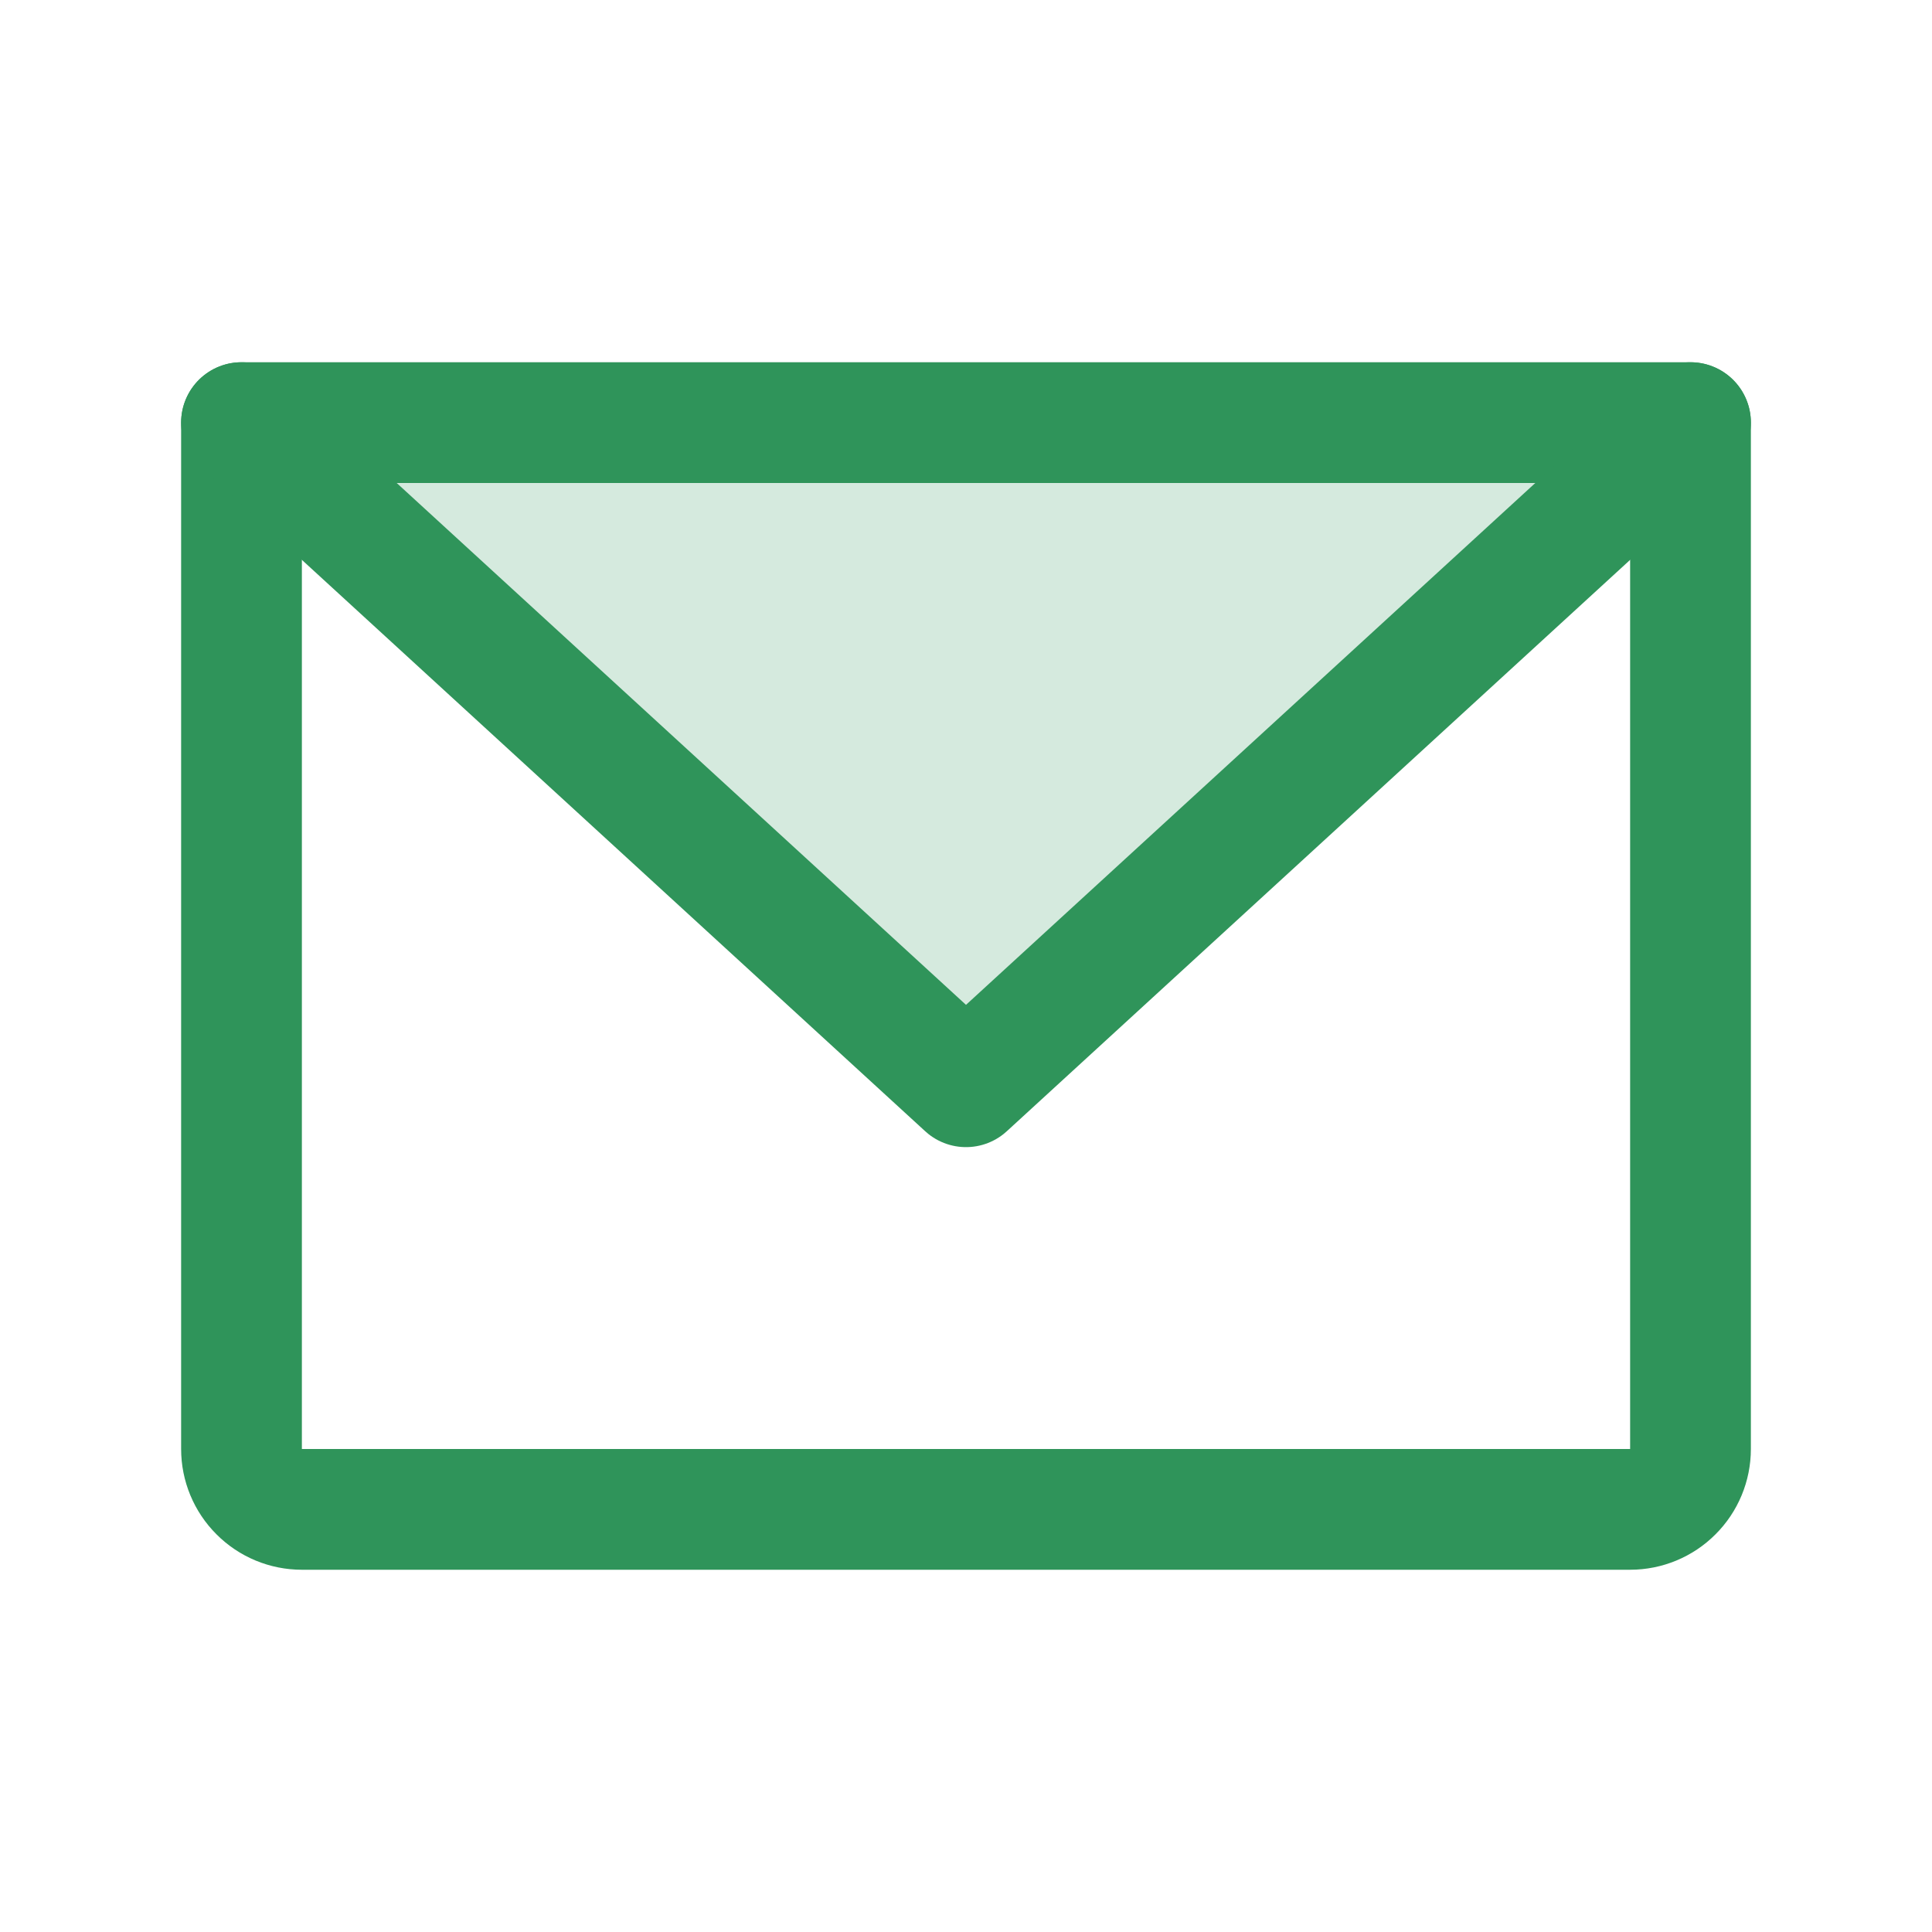
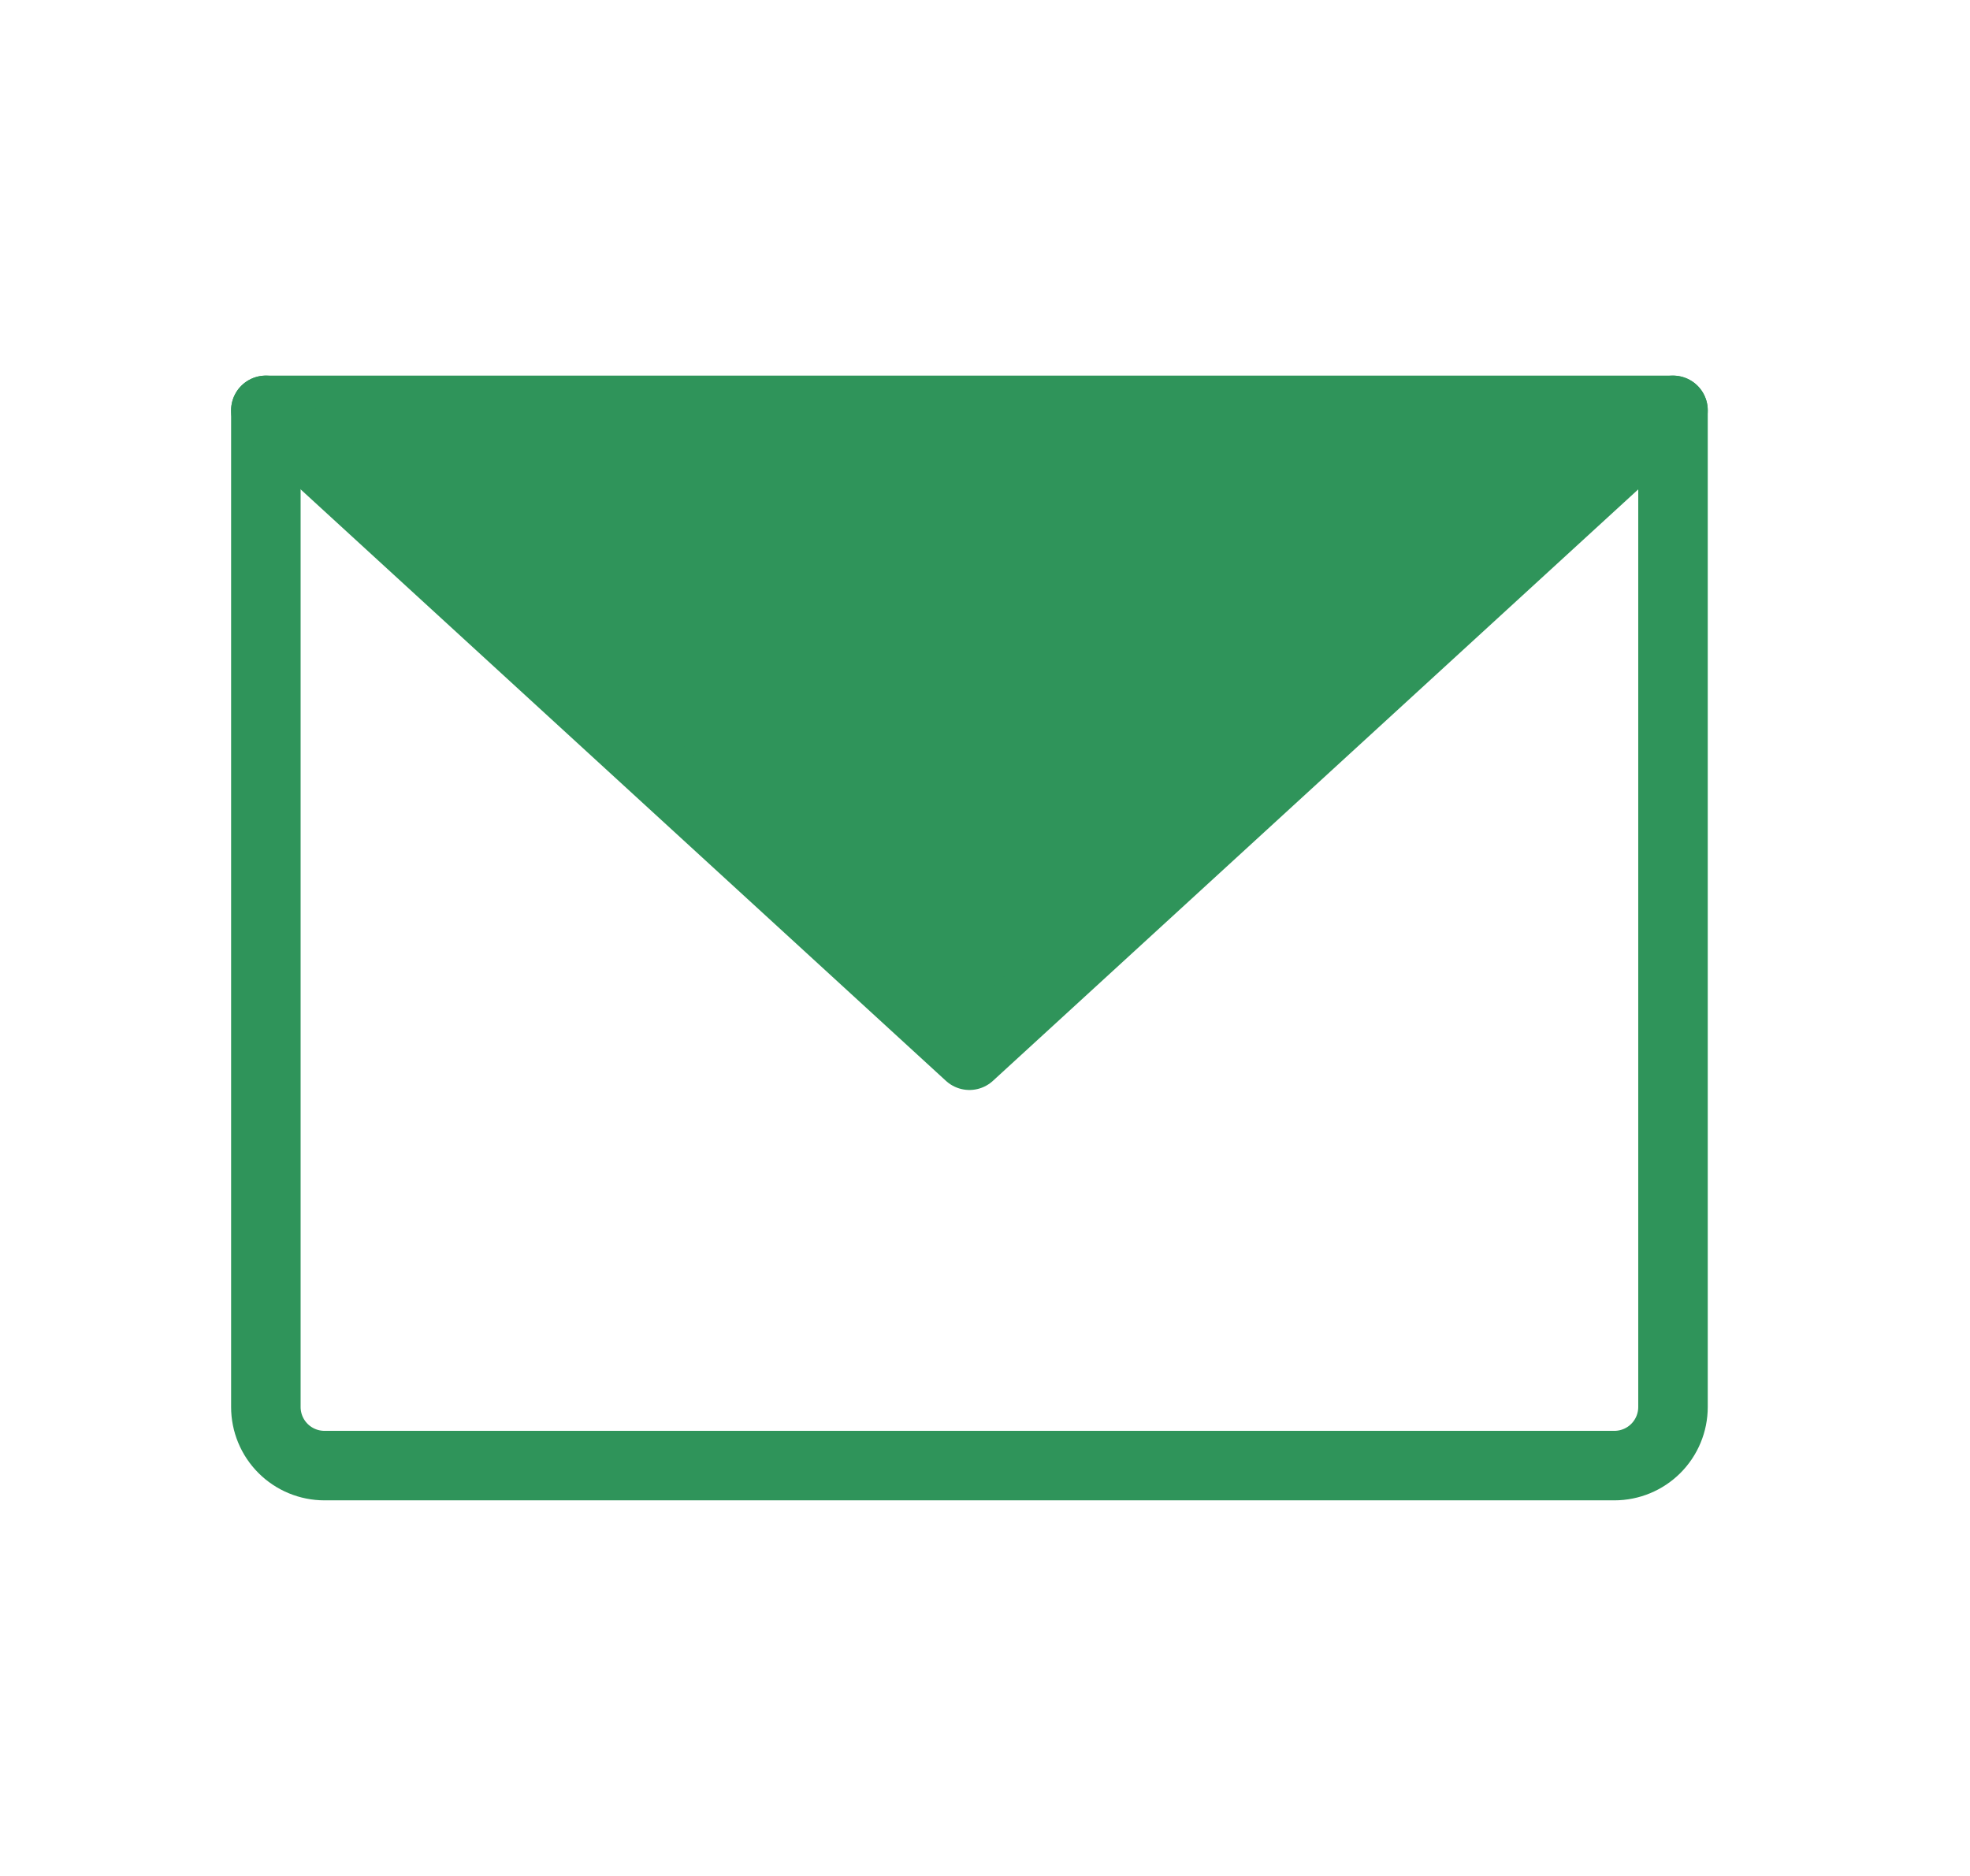
- <svg xmlns="http://www.w3.org/2000/svg" width="24" height="24" viewBox="0 0 24 24" fill="none">
-   <path opacity="0.2" d="M21 5.25L12 13.5L3 5.25H21Z" fill="#2F945A" />
-   <path d="M3 5.25H21V18C21 18.199 20.921 18.39 20.78 18.53C20.64 18.671 20.449 18.75 20.25 18.75H3.75C3.551 18.75 3.36 18.671 3.22 18.53C3.079 18.39 3 18.199 3 18V5.25Z" stroke="#2F945A" stroke-width="1.5" stroke-linecap="round" stroke-linejoin="round" />
-   <path d="M21 5.25L12 13.5L3 5.25" stroke="#2F945A" stroke-width="1.5" stroke-linecap="round" stroke-linejoin="round" />
+ <svg xmlns="http://www.w3.org/2000/svg" width="21" height="20" viewBox="0 0 21 20" fill="none">
+   <path d="M17.834 4.375L10.334 11.25L2.834 4.375H17.834Z" fill="#2F945A" />
+   <path d="M2.834 4.375H17.834V15C17.834 15.166 17.768 15.325 17.651 15.442C17.534 15.559 17.375 15.625 17.209 15.625H3.459C3.293 15.625 3.134 15.559 3.017 15.442C2.9 15.325 2.834 15.166 2.834 15V4.375Z" stroke="#2F945A" stroke-width="0.741" stroke-linecap="round" stroke-linejoin="round" />
+   <path d="M17.834 4.375L10.334 11.25L2.834 4.375" stroke="#2F945A" stroke-width="0.741" stroke-linecap="round" stroke-linejoin="round" />
</svg>
